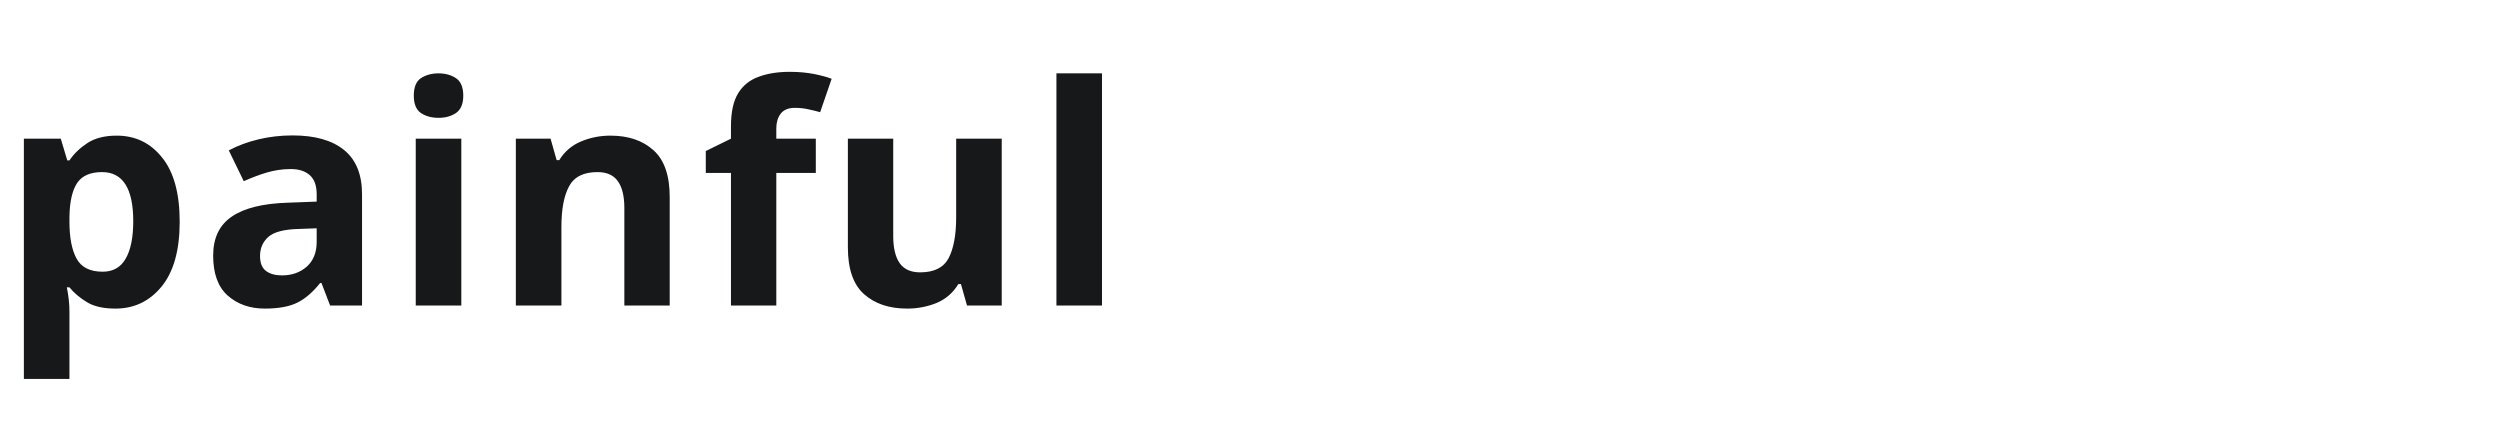
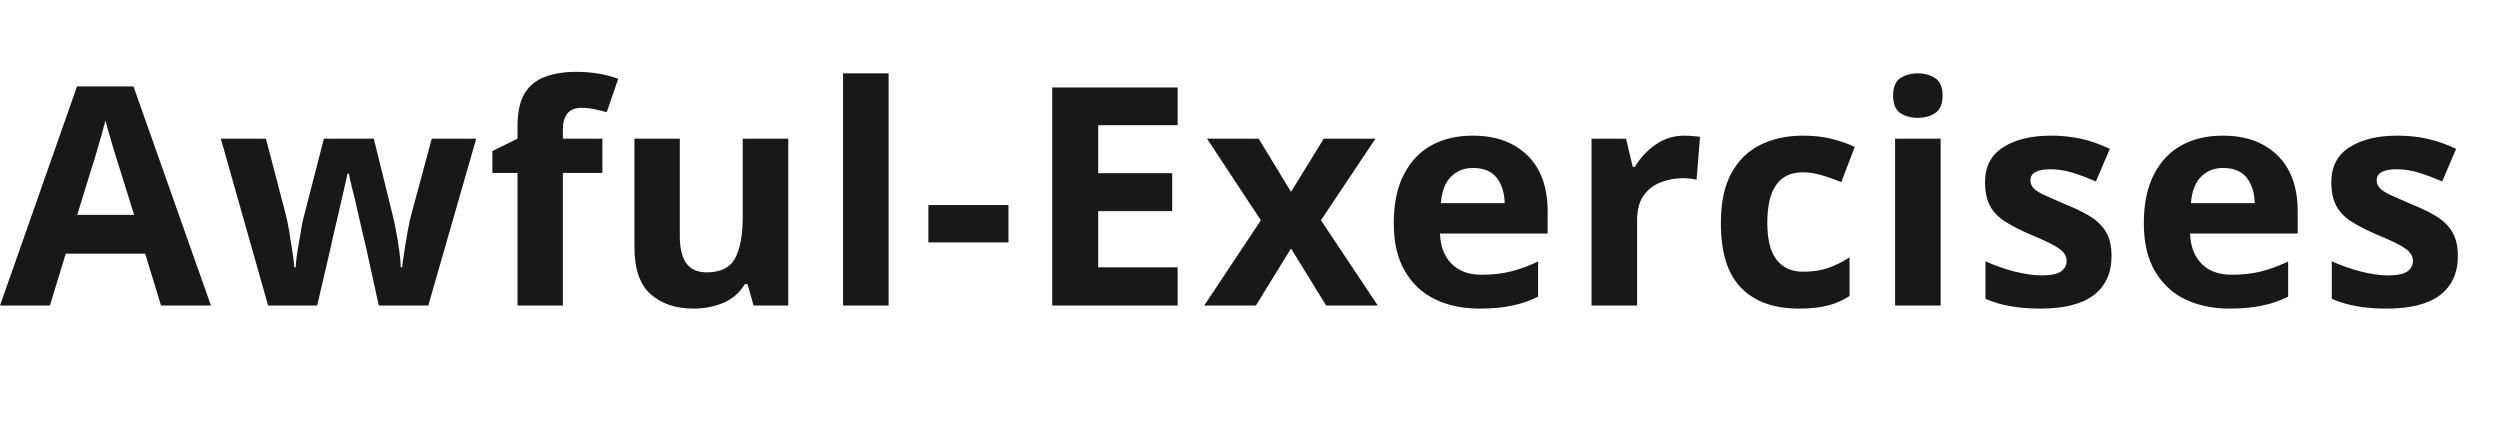
<svg xmlns="http://www.w3.org/2000/svg" width="180" height="32" viewBox="0 0 180 32" fill="none">
-   <text x="0" y="22" font-family="Space Grotesk, Manrope, sans-serif" font-size="22" font-weight="600" letter-spacing="0.5" fill="#17181A">painful</text>
+   <text x="0" y="22" font-family="Space Grotesk, Manrope, sans-serif" font-size="22" font-weight="600" letter-spacing="0.5" fill="#17181A">Awful-Exercises</text>
</svg>
